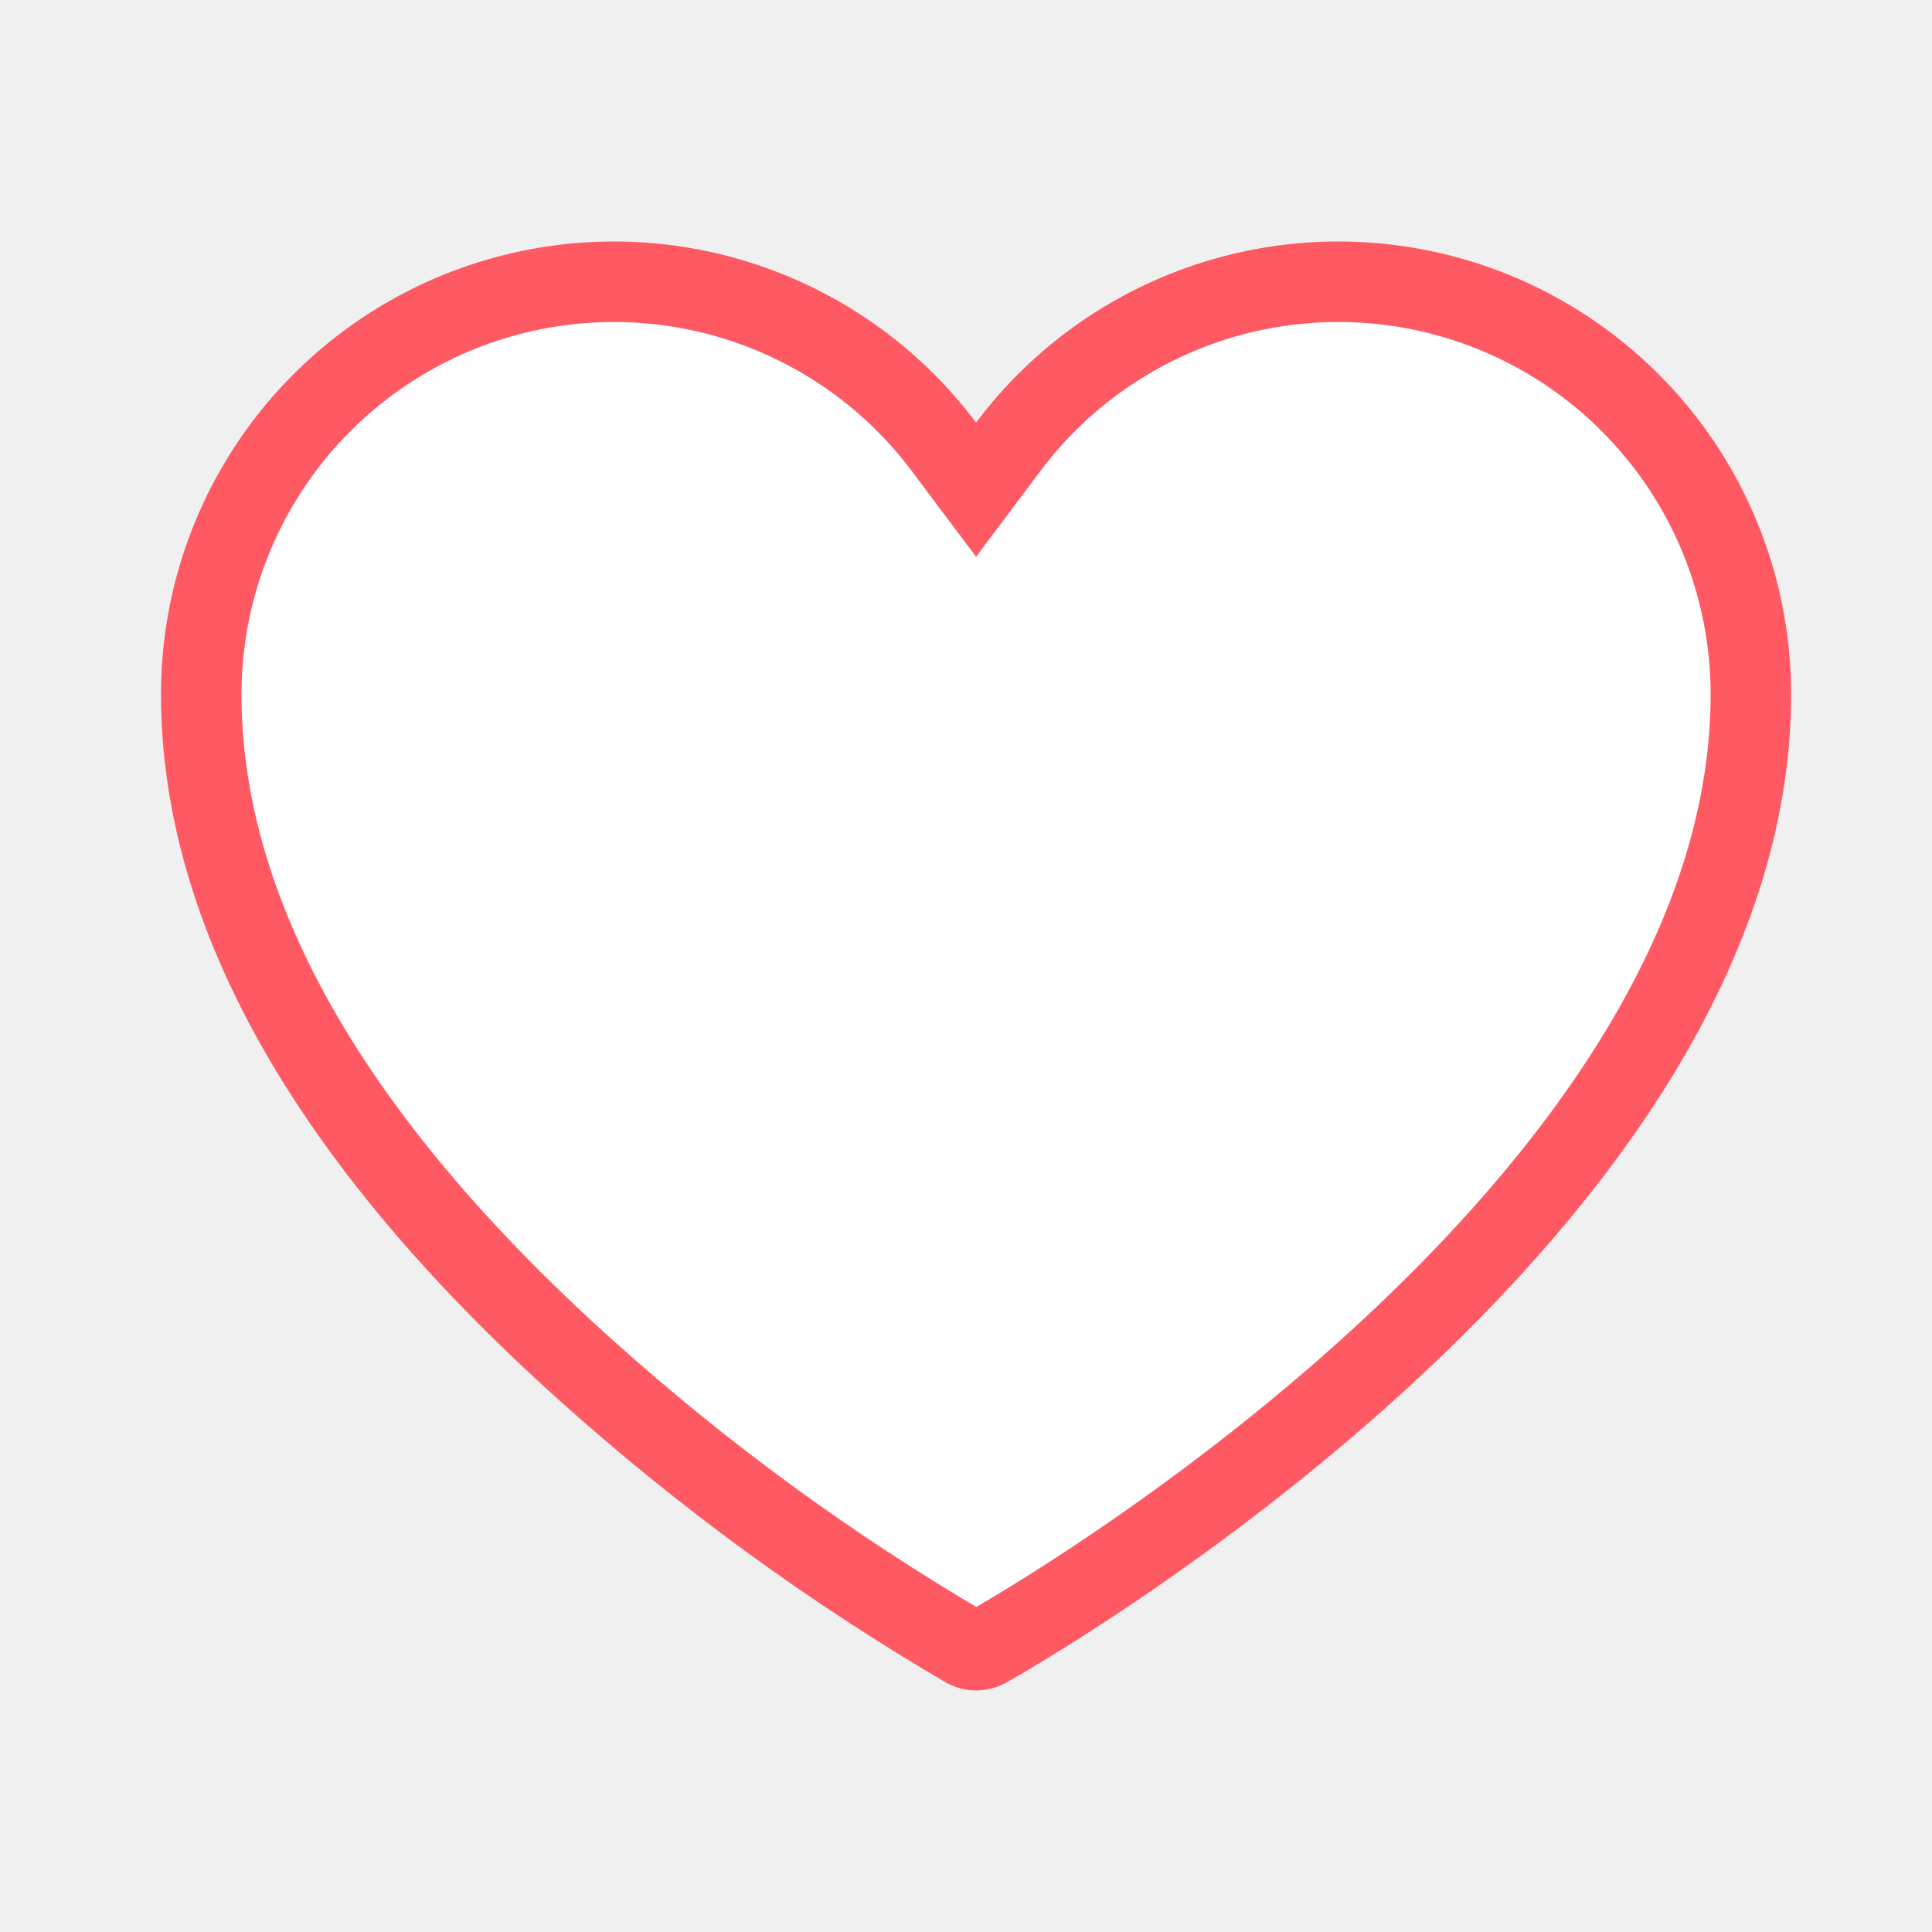
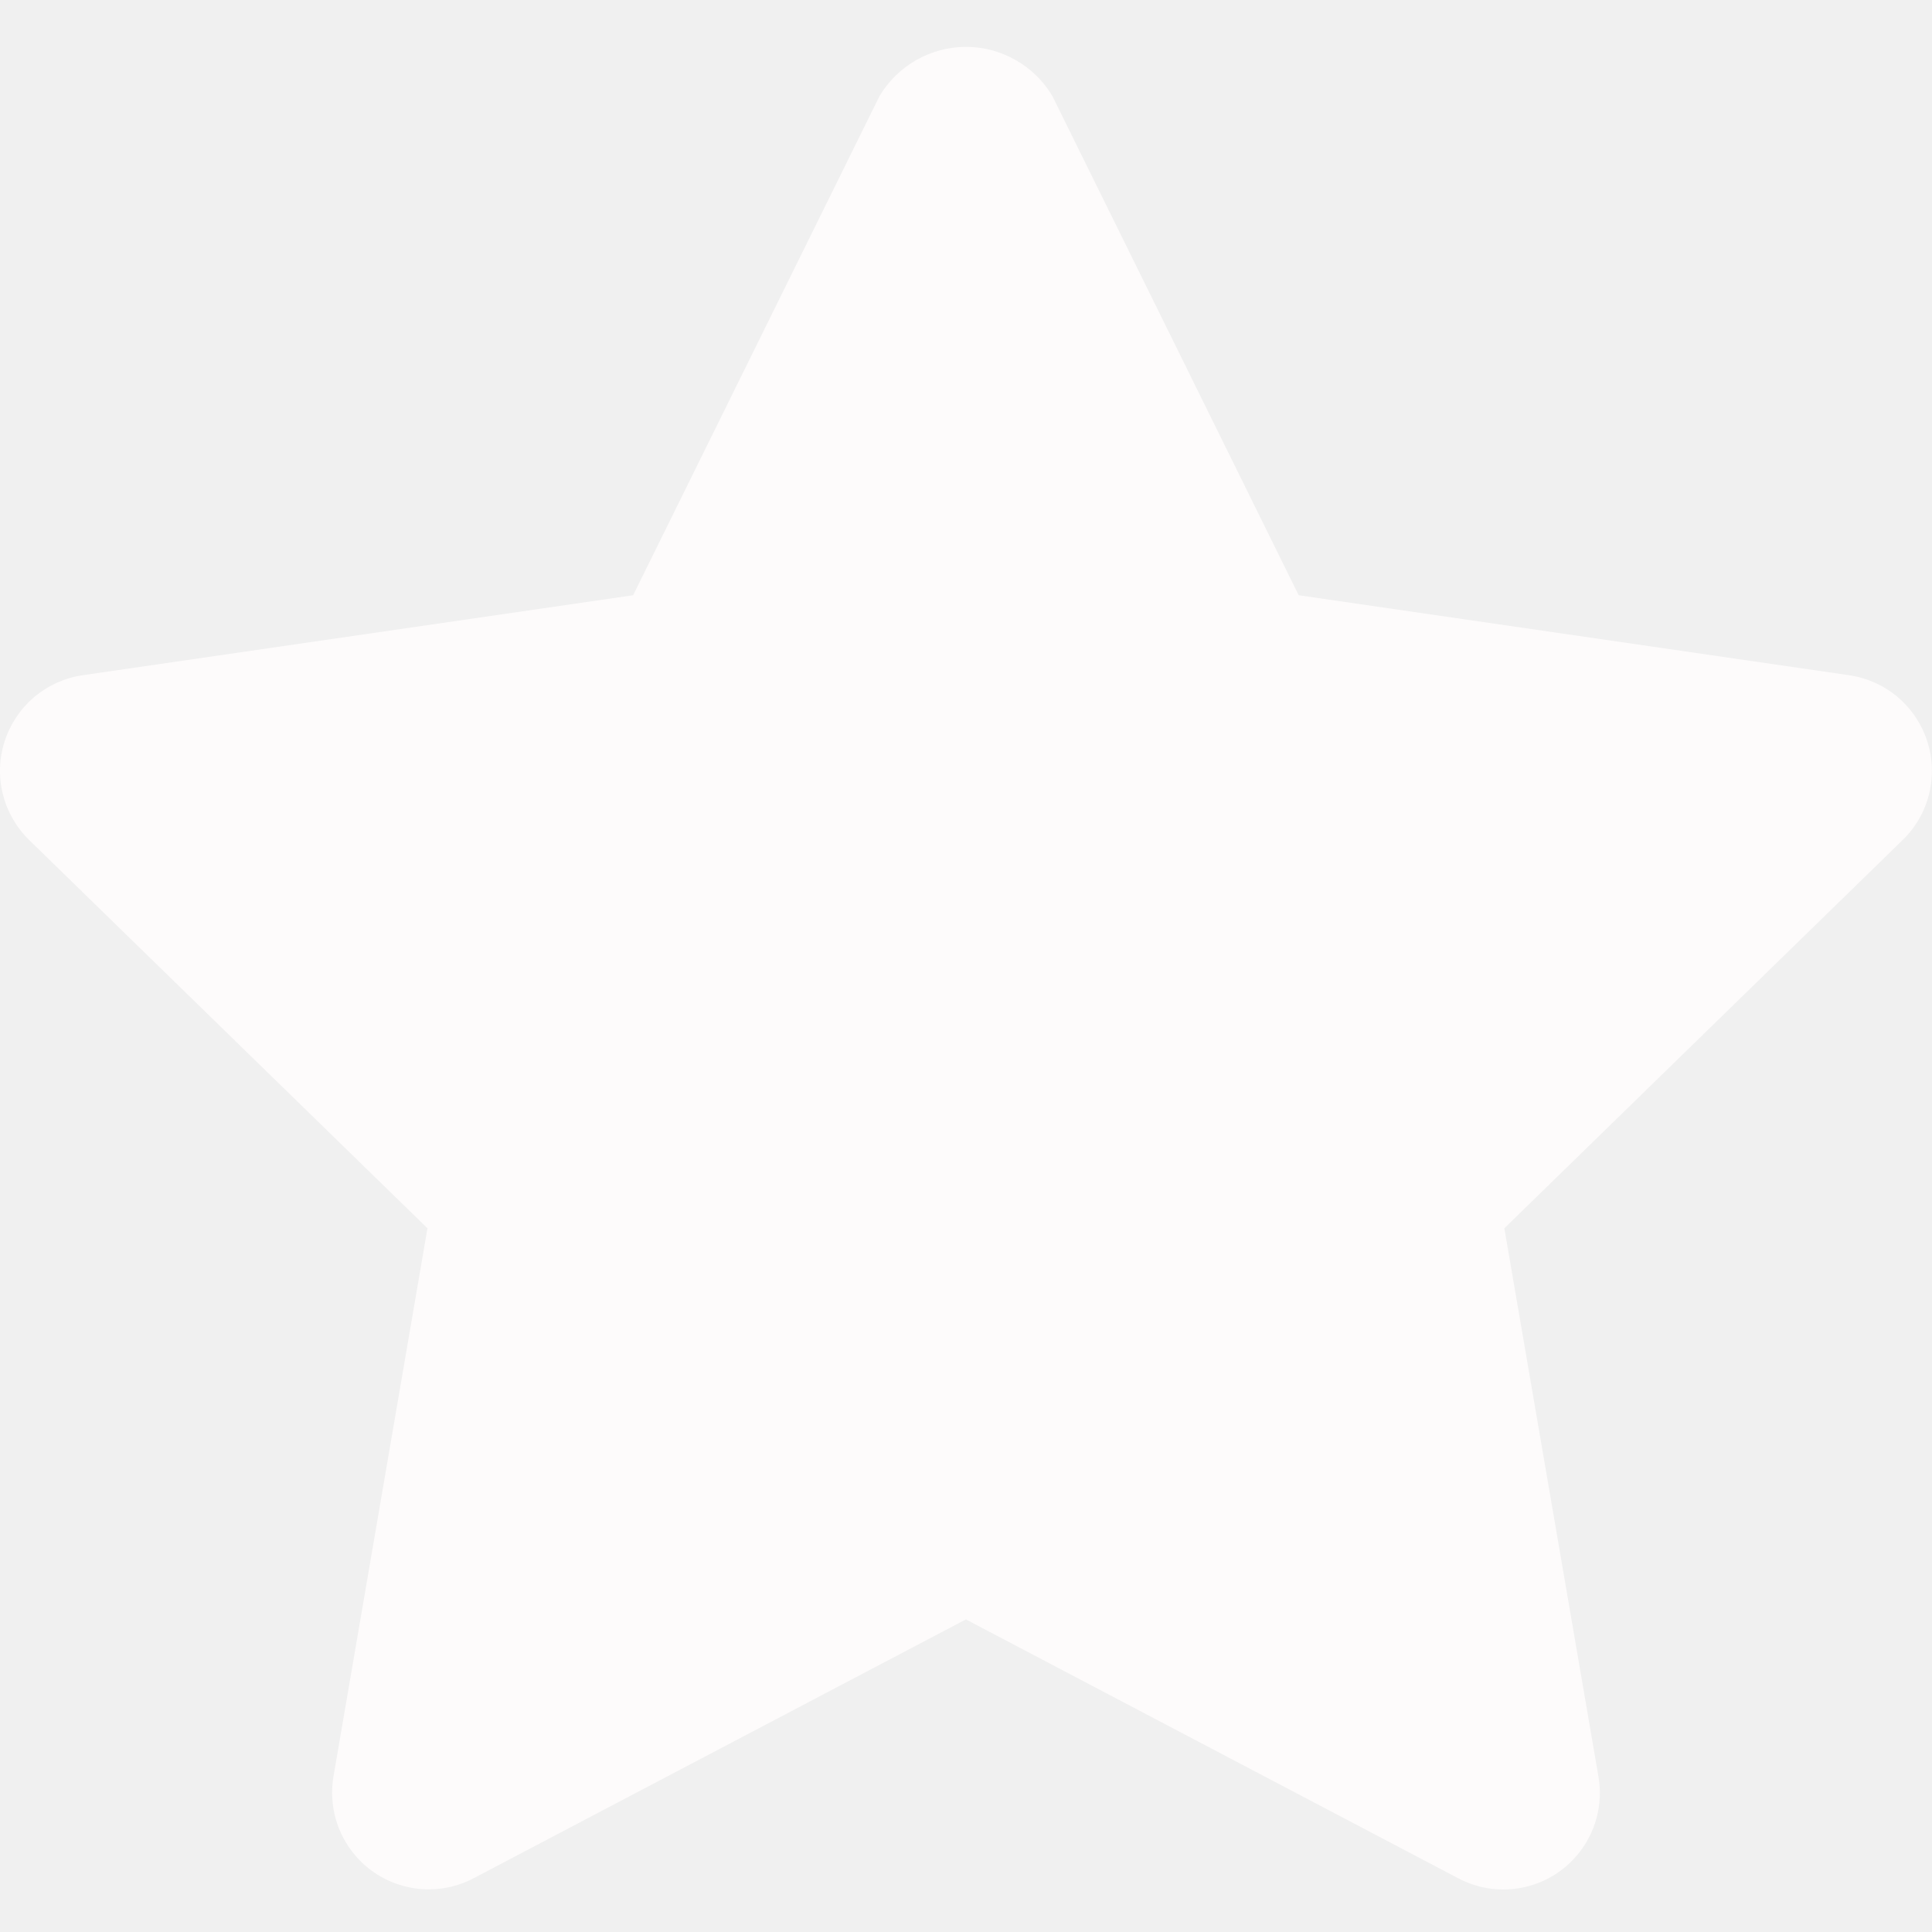
- <svg xmlns="http://www.w3.org/2000/svg" width="24" height="24" viewBox="0 0 24 24" fill="none">
-   <path d="M2.5 8.625C2.5 11.291 4.043 14.11 7.266 17.009C8.724 18.321 10.312 19.48 12.005 20.47C12.042 20.49 12.083 20.5 12.125 20.5C12.168 20.5 12.211 20.489 12.249 20.469C12.449 20.357 14.842 18.996 17.183 16.841C19.552 14.66 21.75 11.773 21.75 8.625C21.75 7.549 21.412 6.501 20.783 5.628C20.154 4.756 19.266 4.103 18.246 3.763C17.225 3.423 16.124 3.412 15.097 3.733C14.07 4.054 13.17 4.689 12.525 5.55L12.125 6.083L11.725 5.55C11.08 4.689 10.18 4.054 9.153 3.733C8.126 3.412 7.025 3.423 6.004 3.763C4.984 4.103 4.096 4.756 3.467 5.628C2.838 6.501 2.5 7.549 2.5 8.625Z" fill="white" stroke="#FF5964" />
+ <svg xmlns="http://www.w3.org/2000/svg" width="20" height="20" viewBox="0 0 20 20" fill="none">
+   <path d="M15.561 19.56C15.399 19.56 15.24 19.52 15.096 19.444L9.999 16.764L4.902 19.444C4.737 19.531 4.551 19.569 4.366 19.556C4.18 19.542 4.001 19.477 3.851 19.368C3.7 19.258 3.583 19.109 3.512 18.936C3.442 18.764 3.421 18.575 3.452 18.391L4.425 12.715L0.301 8.695C0.168 8.565 0.074 8.4 0.029 8.219C-0.016 8.038 -0.009 7.848 0.049 7.671C0.107 7.493 0.213 7.336 0.355 7.215C0.498 7.095 0.671 7.017 0.855 6.99L6.554 6.162L9.103 0.998C9.195 0.842 9.326 0.713 9.483 0.623C9.641 0.533 9.819 0.485 10 0.485C10.181 0.485 10.359 0.533 10.516 0.623C10.674 0.713 10.805 0.842 10.896 0.998L13.444 6.162L19.143 6.99C19.328 7.017 19.501 7.095 19.644 7.215C19.786 7.336 19.892 7.493 19.95 7.671C20.008 7.848 20.014 8.038 19.97 8.219C19.925 8.4 19.831 8.565 19.697 8.695L15.573 12.715L16.547 18.391C16.572 18.535 16.565 18.682 16.527 18.822C16.489 18.963 16.42 19.093 16.326 19.205C16.233 19.316 16.116 19.405 15.984 19.467C15.852 19.528 15.708 19.56 15.562 19.56H15.561Z" fill="#FDFBFB" />
</svg>
